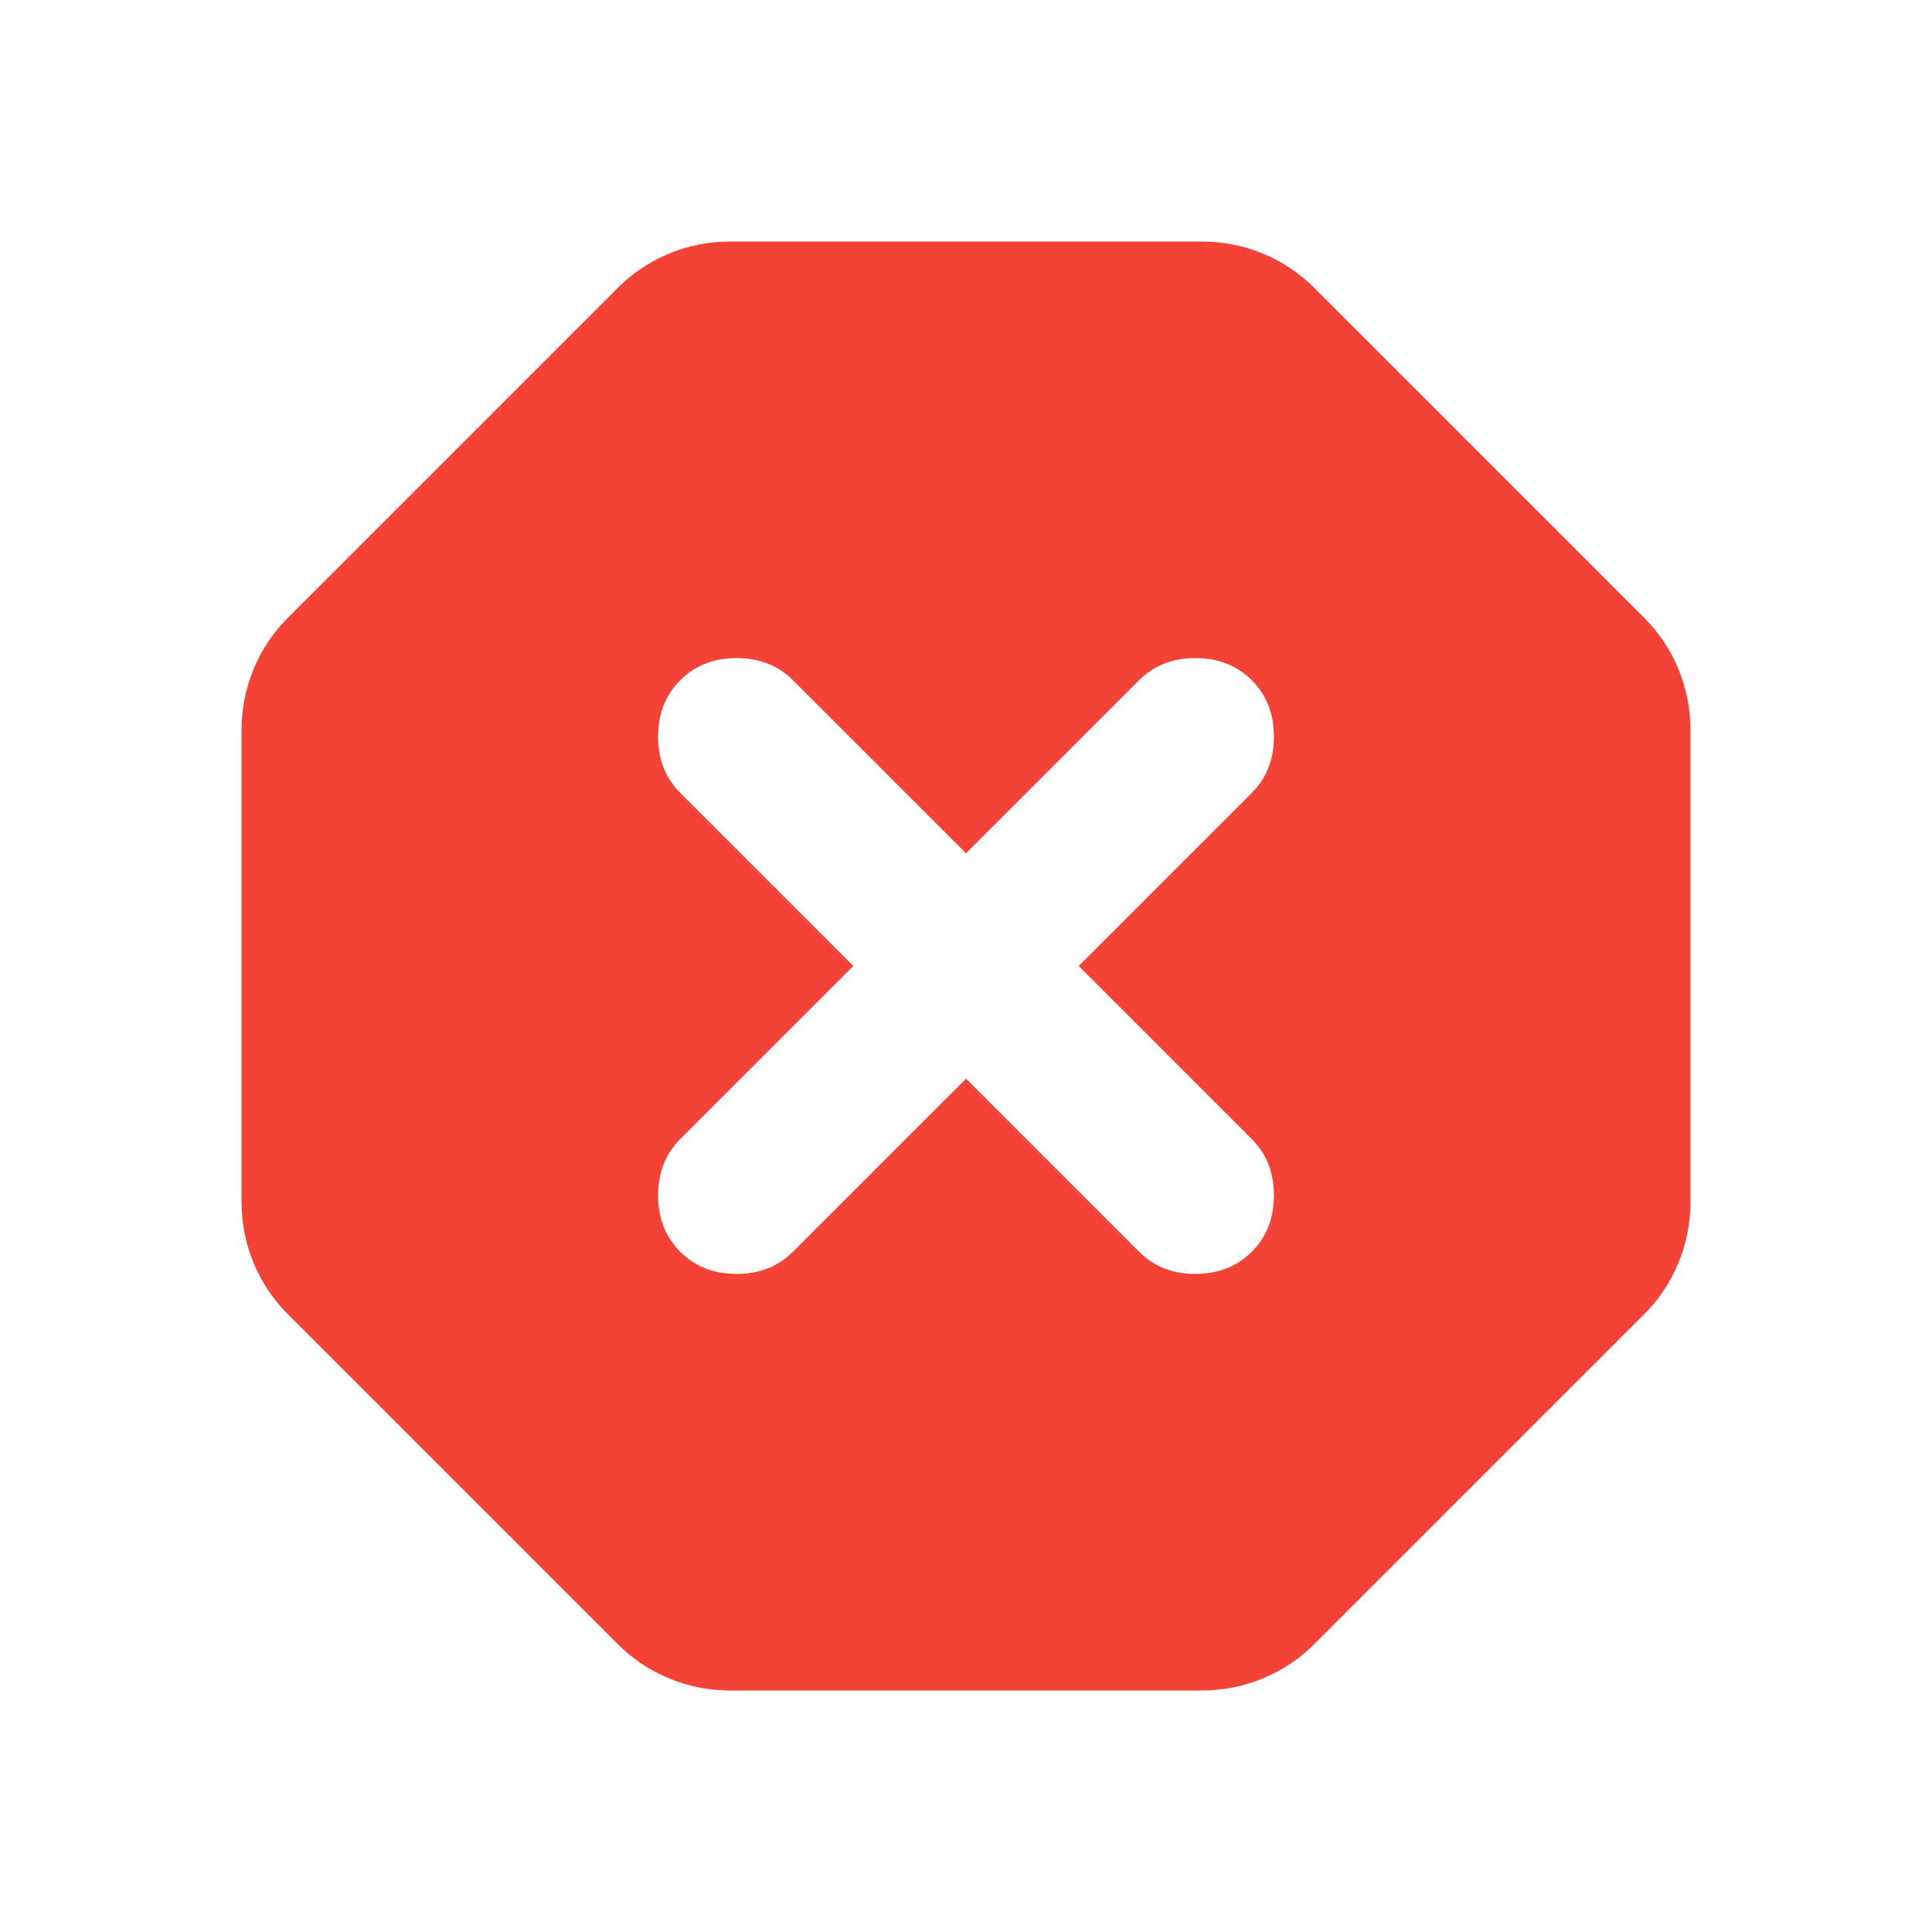
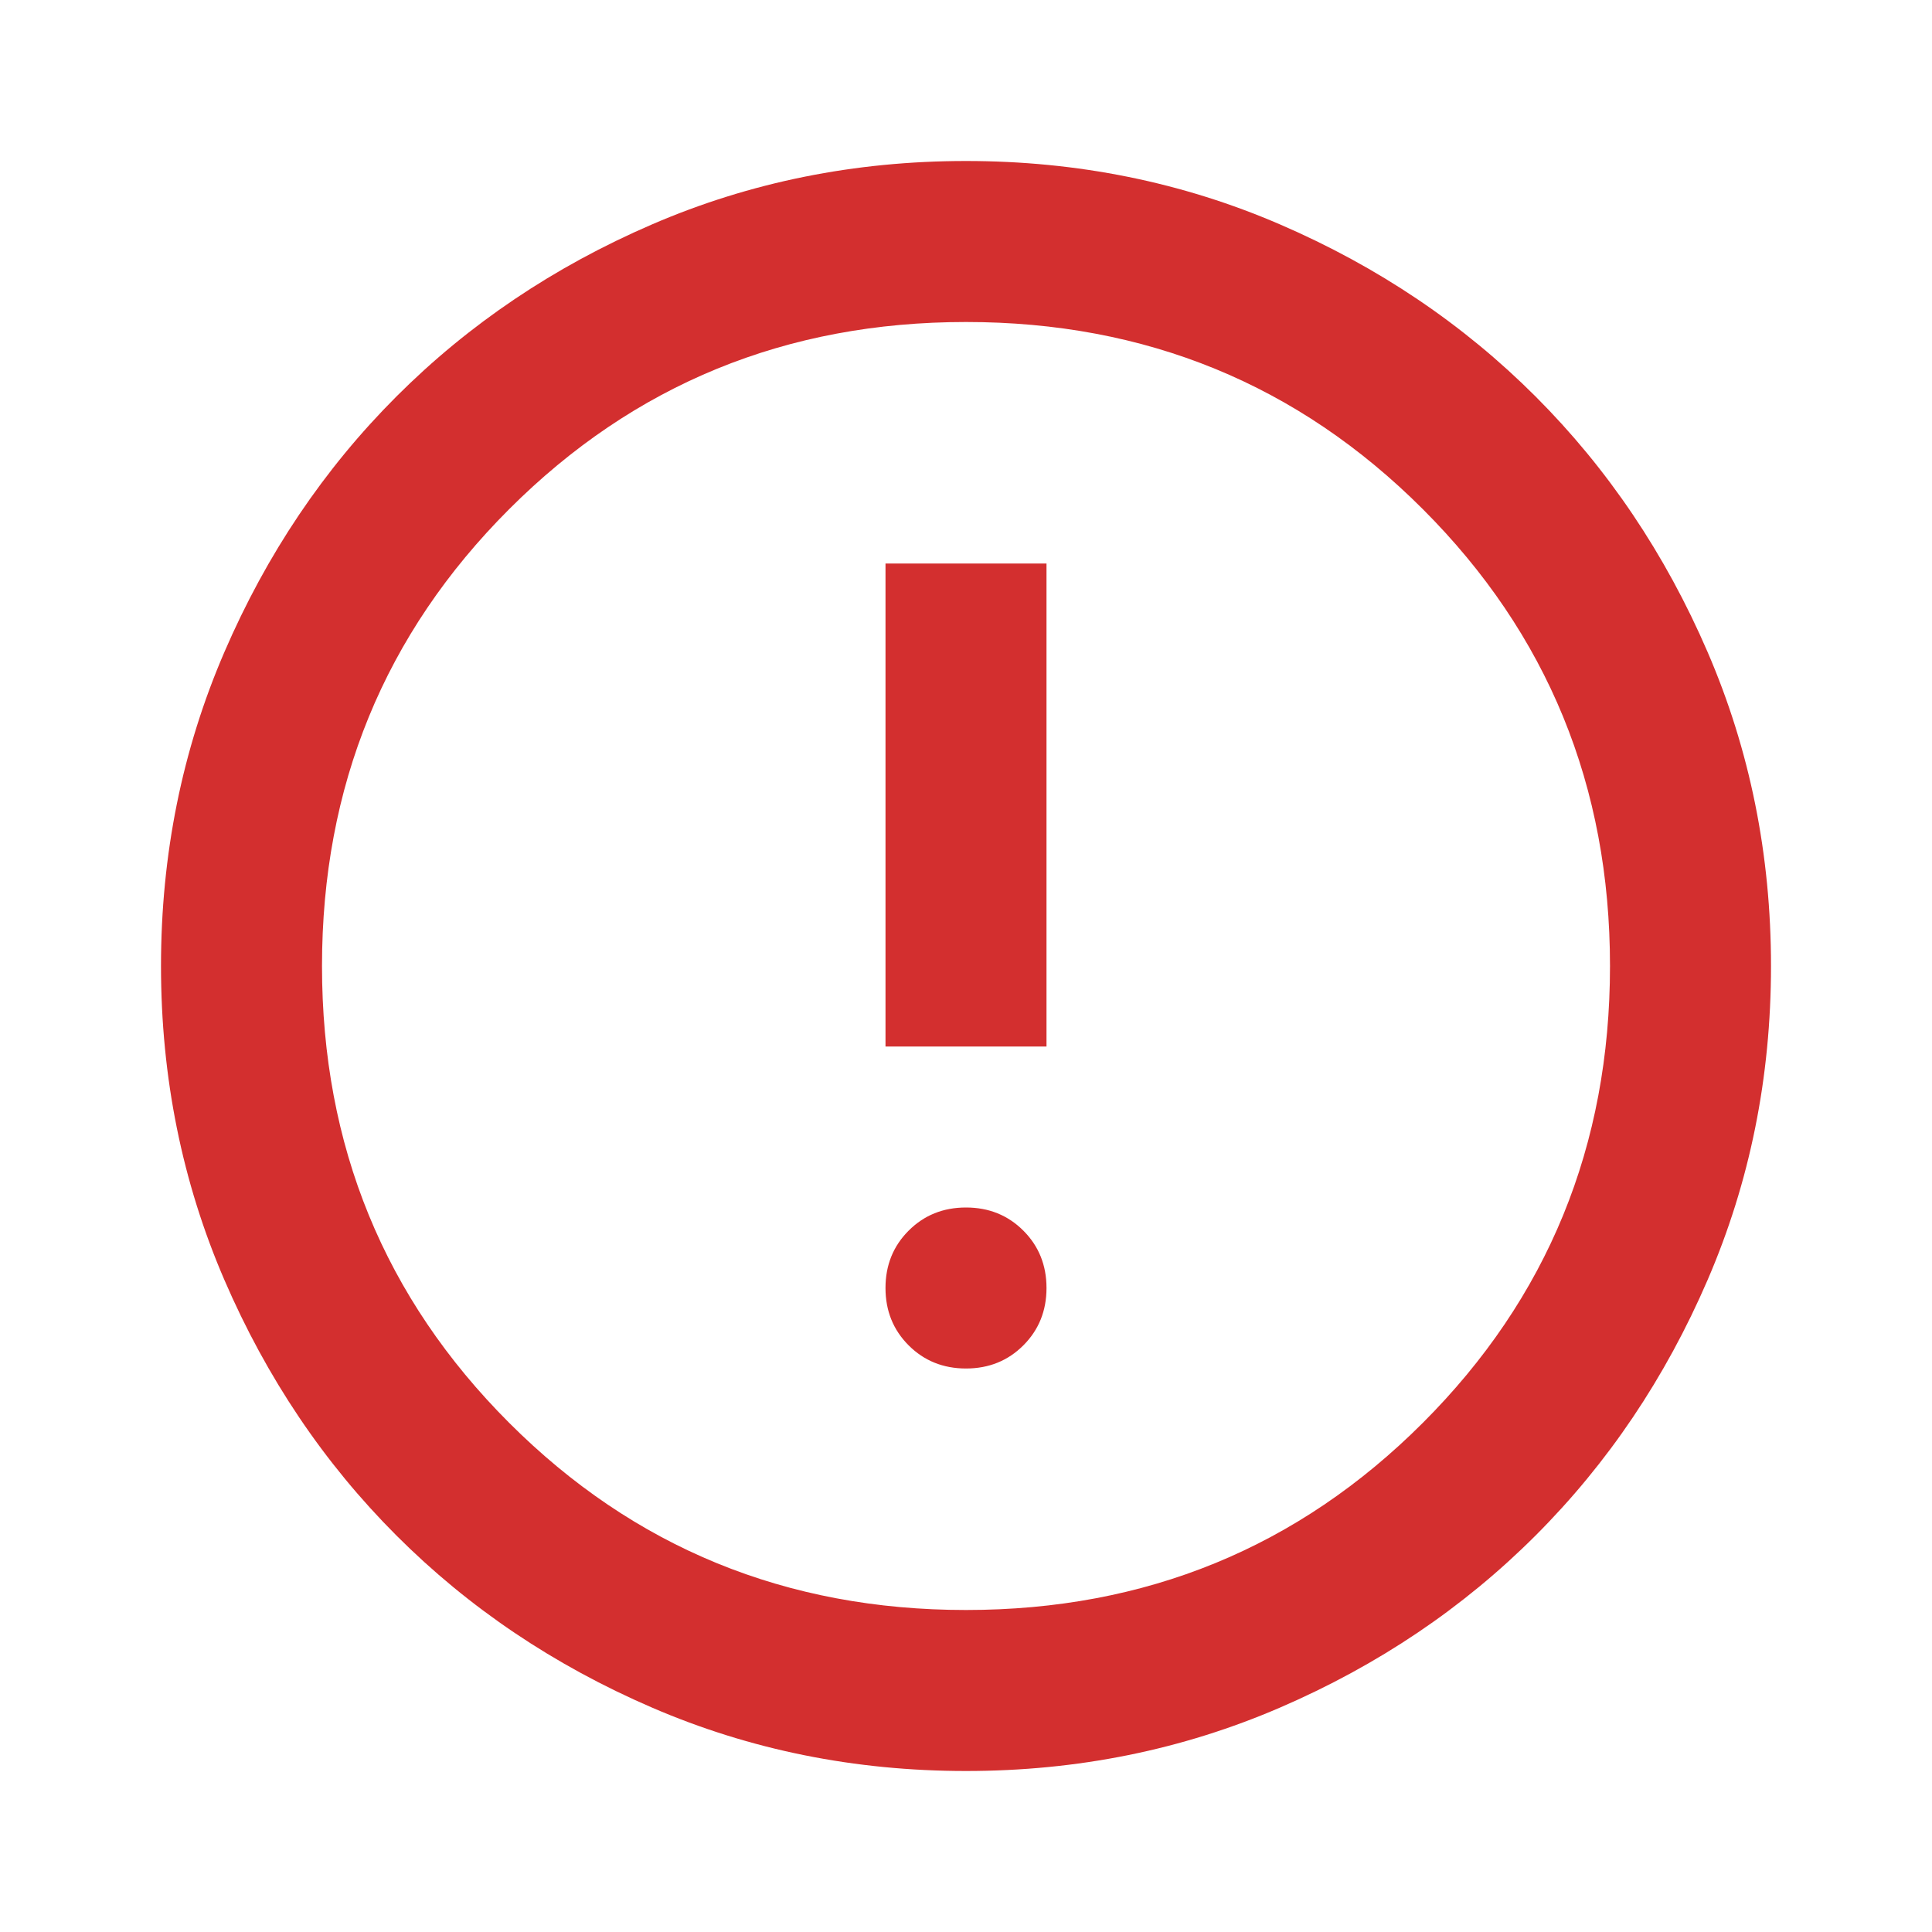
- <svg xmlns="http://www.w3.org/2000/svg" height="24px" viewBox="0 -960 960 960" width="24px" fill="#f44336">
-   <path d="M363-120q-16 0-30.5-6T307-143L143-307q-11-11-17-25.5t-6-30.5v-234q0-16 6-30.5t17-25.5l164-164q11-11 25.5-17t30.5-6h234q16 0 30.5 6t25.5 17l164 164q11 11 17 25.5t6 30.5v234q0 16-6 30.5T817-307L653-143q-11 11-25.5 17t-30.5 6H363Zm117-304 86 86q11 11 28 11t28-11q11-11 11-28t-11-28l-86-86 86-86q11-11 11-28t-11-28q-11-11-28-11t-28 11l-86 86-86-86q-11-11-28-11t-28 11q-11 11-11 28t11 28l86 86-86 86q-11 11-11 28t11 28q11 11 28 11t28-11l86-86Z" />
+ <svg xmlns="http://www.w3.org/2000/svg" height="24px" viewBox="0 -960 960 960" width="24px" fill="#d32f2f">
+   <path d="M508.5-291.5Q520-303 520-320t-11.5-28.5Q497-360 480-360t-28.5 11.5Q440-337 440-320t11.5 28.5Q463-280 480-280t28.5-11.5ZM440-440h80v-240h-80v240Zm40 360q-83 0-156-31.5T197-197q-54-54-85.5-127T80-480q0-83 31.5-156T197-763q54-54 127-85.5T480-880q83 0 156 31.5T763-763q54 54 85.5 127T880-480q0 83-31.5 156T763-197q-54 54-127 85.5T480-80Zm0-80q134 0 227-93t93-227q0-134-93-227t-227-93q-134 0-227 93t-93 227q0 134 93 227t227 93Zm0-320Z" />
</svg>
